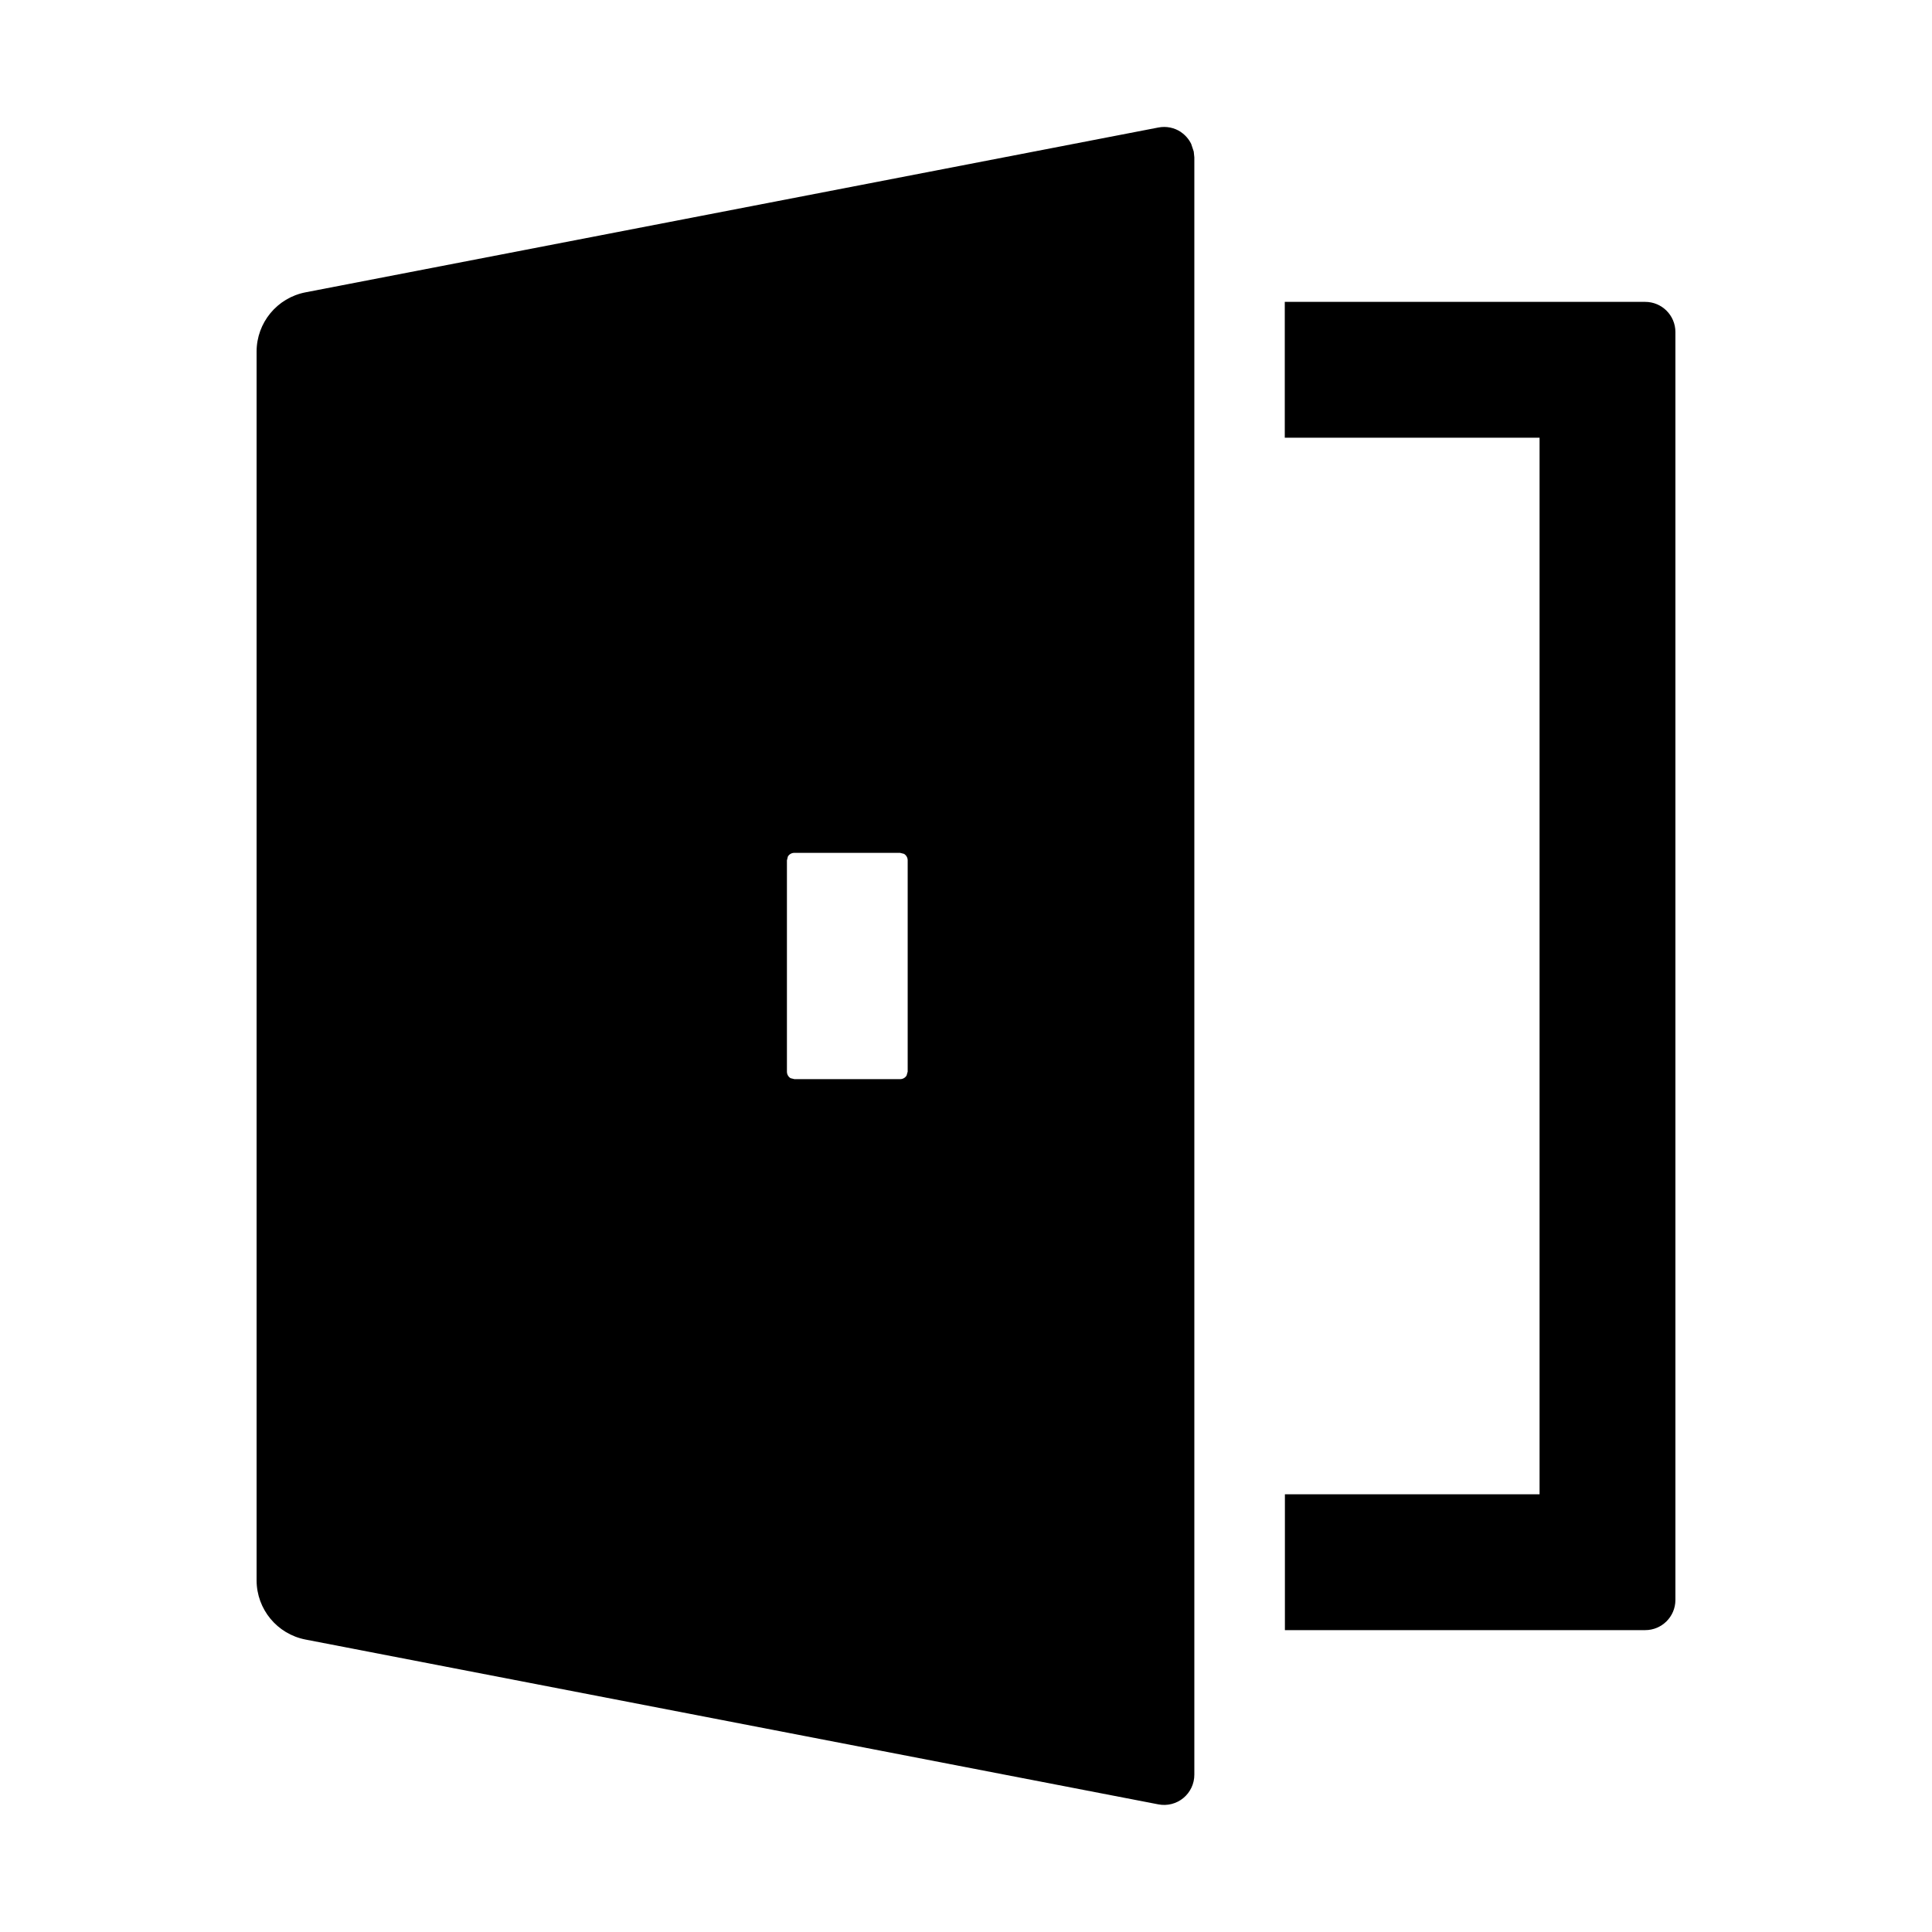
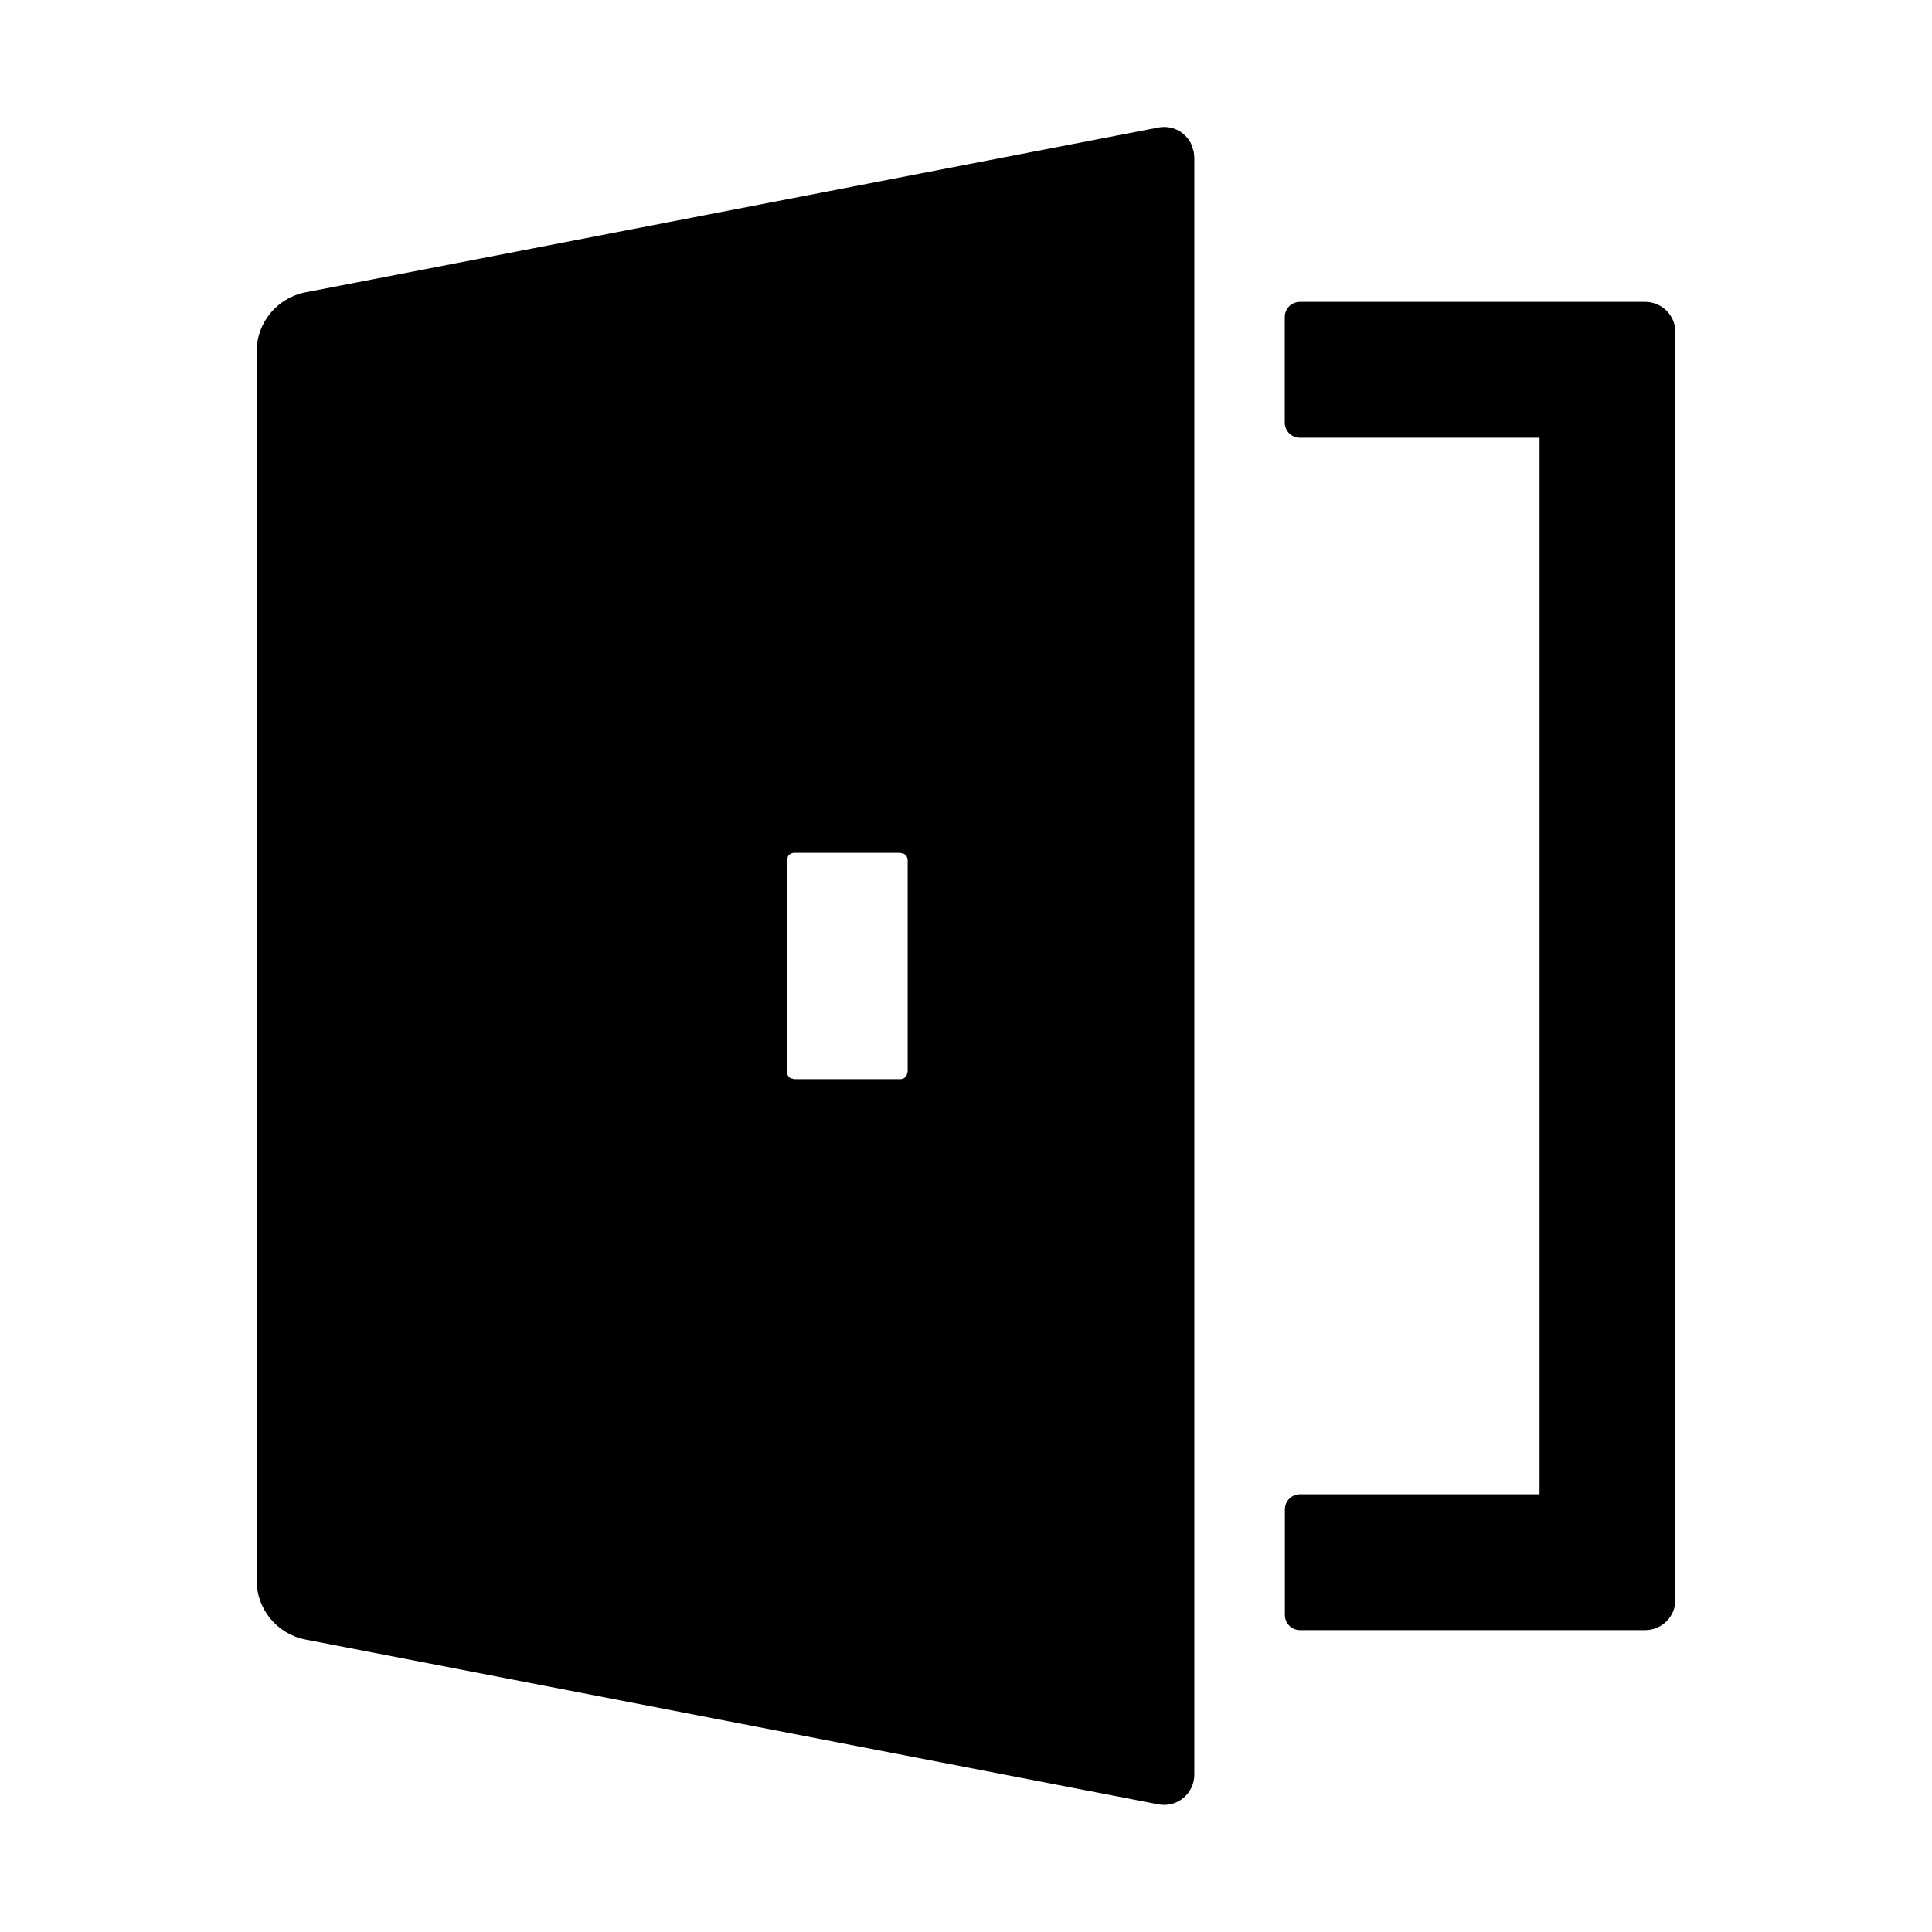
- <svg xmlns="http://www.w3.org/2000/svg" t="1678346245392" class="icon" viewBox="0 0 1024 1024" version="1.1" p-id="1142" width="200" height="200">
-   <path d="M625.92 70.016a16 16 0 0 1 5.44 6.272l1.344 4.032 0.32 3.072v857.216a16 16 0 0 1-19.072 15.744l-452.032-87.36a32 32 0 0 1-25.92-31.36V186.368a32 32 0 0 1 25.92-31.424l452.032-87.36a16 16 0 0 1 12.032 2.432zM477.056 452.032h-56a3.968 3.968 0 0 0-3.456 1.92l-0.512 2.048v112c0 1.472 0.768 2.752 1.92 3.456l2.048 0.512h56a3.968 3.968 0 0 0 3.456-1.92l0.576-2.048V456a3.968 3.968 0 0 0-1.984-3.456l-2.048-0.512zM872 160a16 16 0 0 1 16 16v672a16 16 0 0 1-16 16H681.024v-72H816V232H680.96v-72H872z" p-id="1143" />
+ <svg xmlns="http://www.w3.org/2000/svg" t="1679049606278" class="icon" viewBox="0 0 1024 1024" version="1.1" p-id="2052" width="200" height="200">
+   <path d="M625.92 70.016a16 16 0 0 1 5.44 6.272l1.344 4.032 0.32 3.072v857.216a16 16 0 0 1-19.072 15.744l-452.032-87.36a32 32 0 0 1-25.92-31.36V186.368a32 32 0 0 1 25.92-31.424l452.032-87.36a16 16 0 0 1 12.032 2.432zM477.056 452.032h-56a3.968 3.968 0 0 0-3.456 1.92l-0.512 2.048v112c0 1.472 0.768 2.752 1.92 3.456l2.048 0.512h56a3.968 3.968 0 0 0 3.456-1.92l0.576-2.048V456a3.968 3.968 0 0 0-1.984-3.456l-2.048-0.512zM872 160a16 16 0 0 1 16 16v672a16 16 0 0 1-16 16H689.024a8 8 0 0 1-8-8v-56c0-4.416 3.584-8 8-8H816V232H688.96a8 8 0 0 1-8-8v-56c0-4.416 3.584-8 8-8H872z" p-id="2053" />
</svg>
